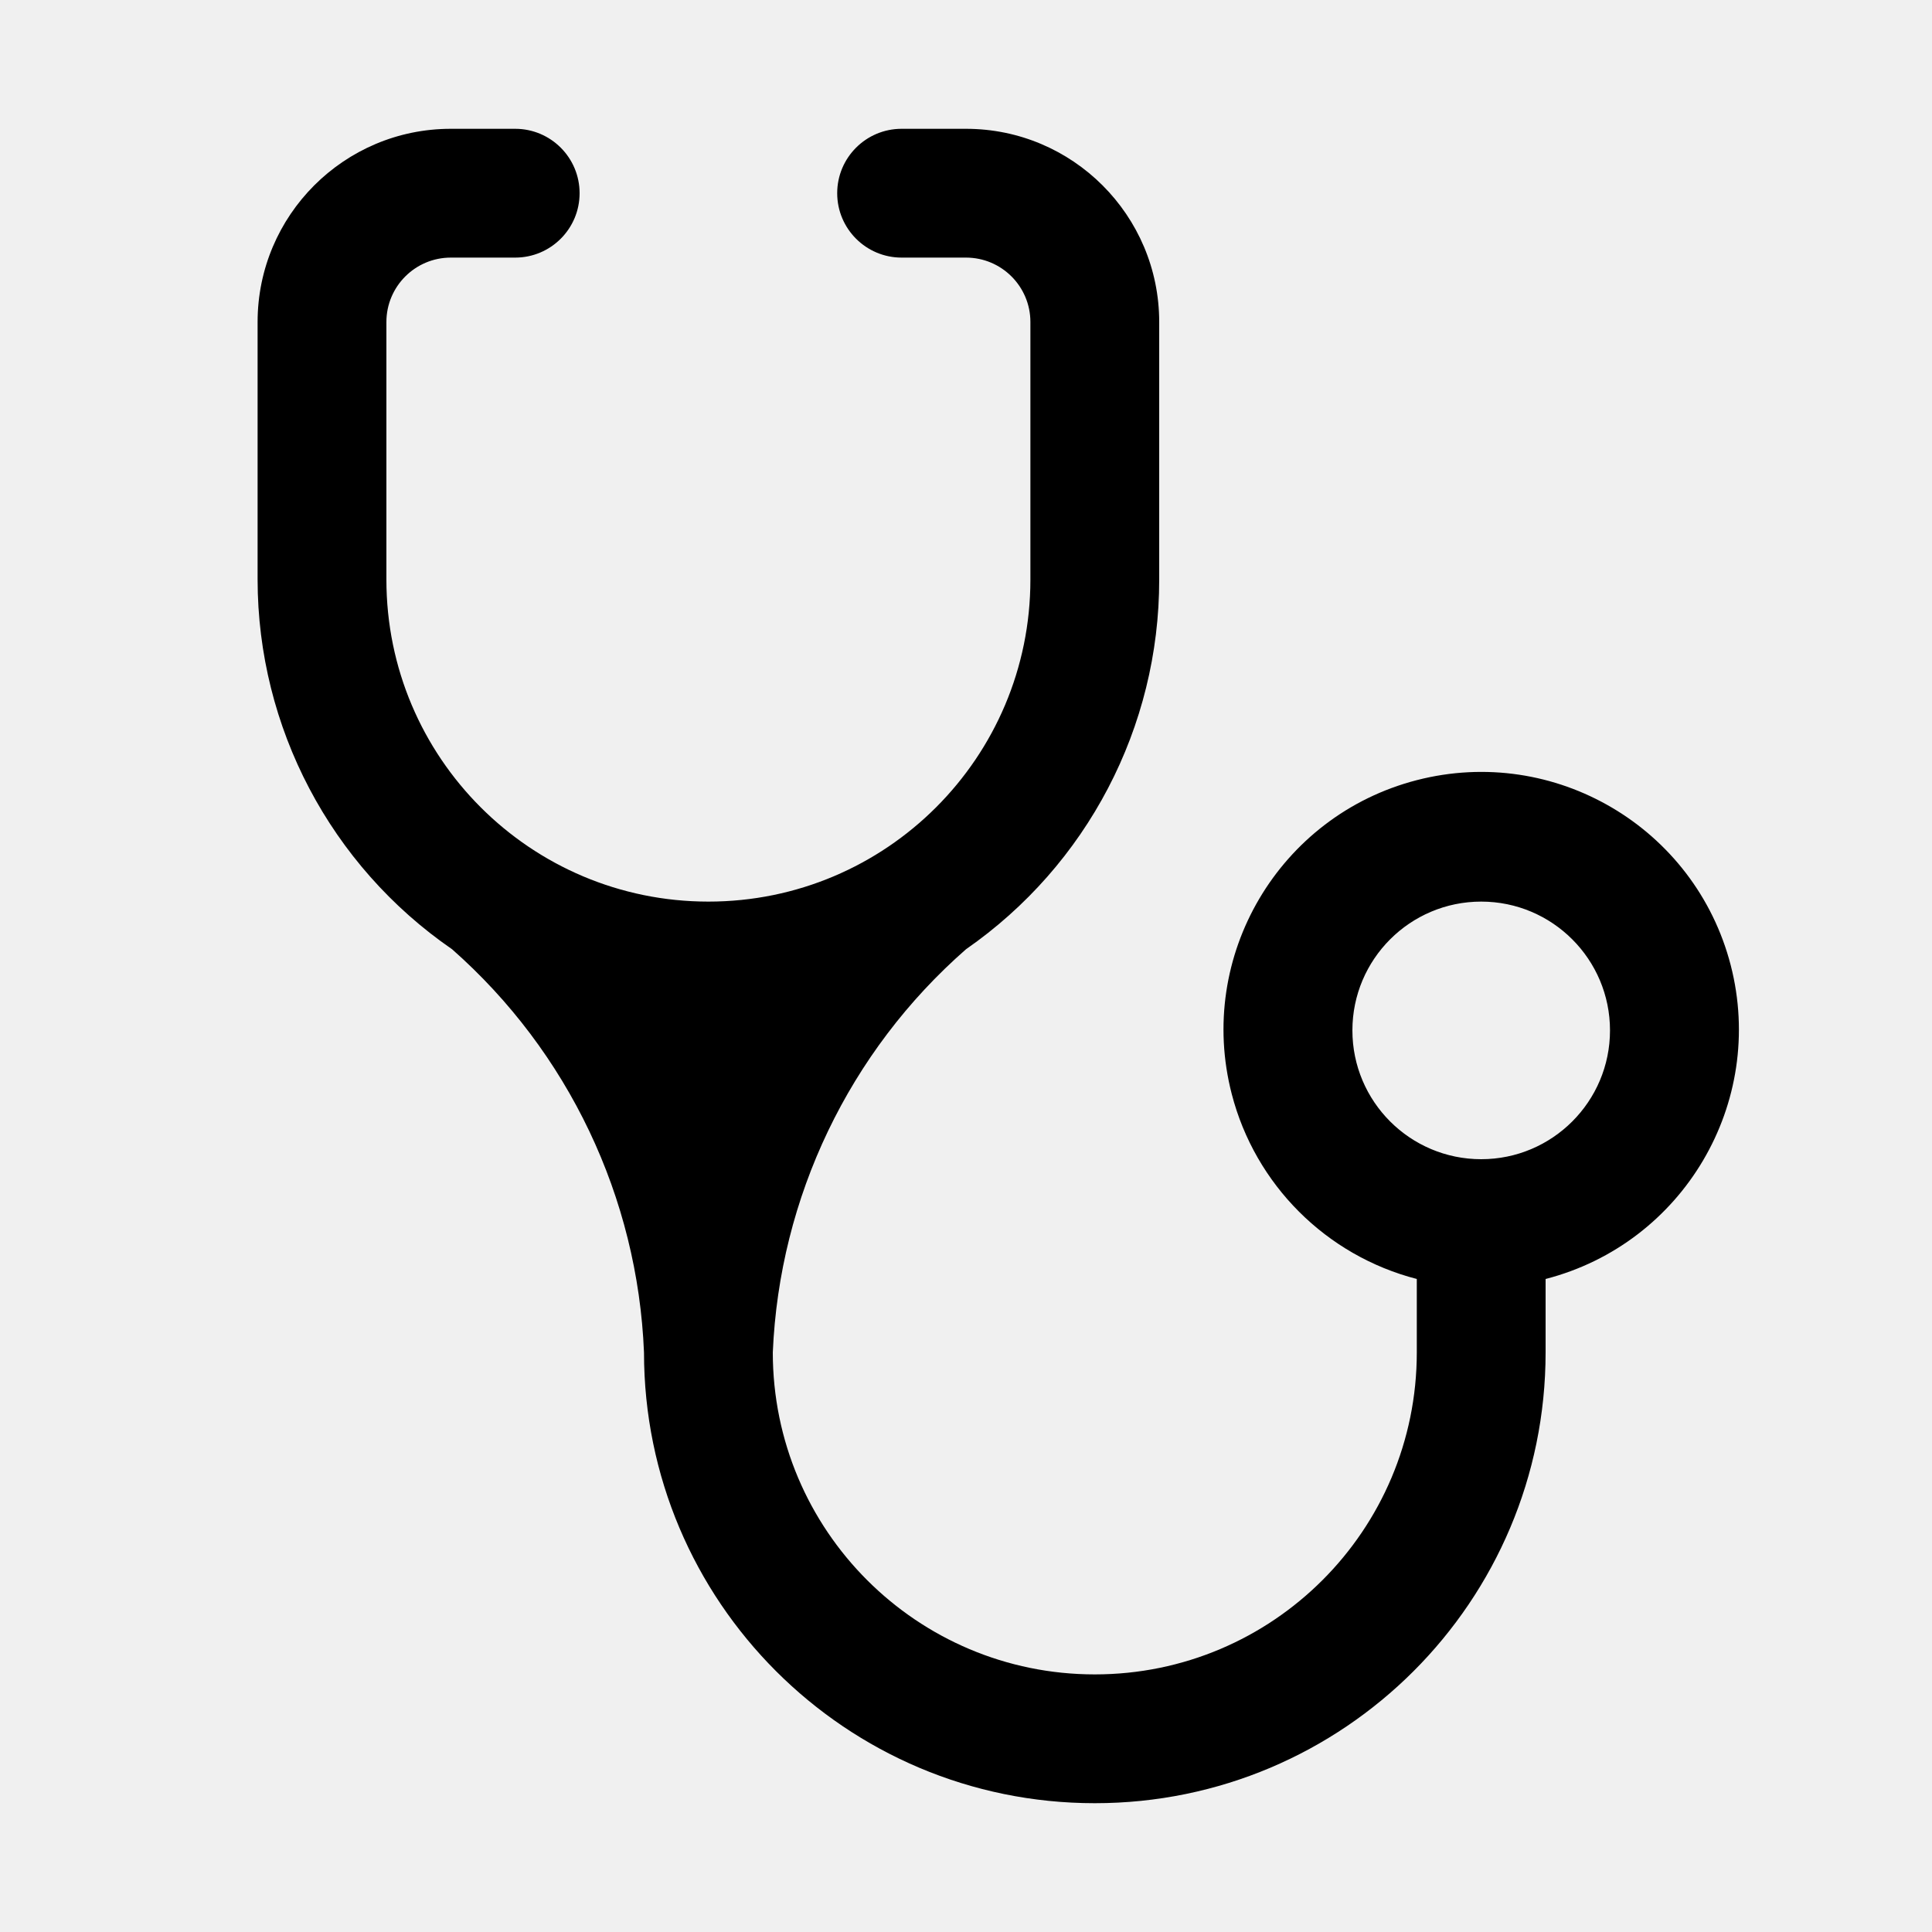
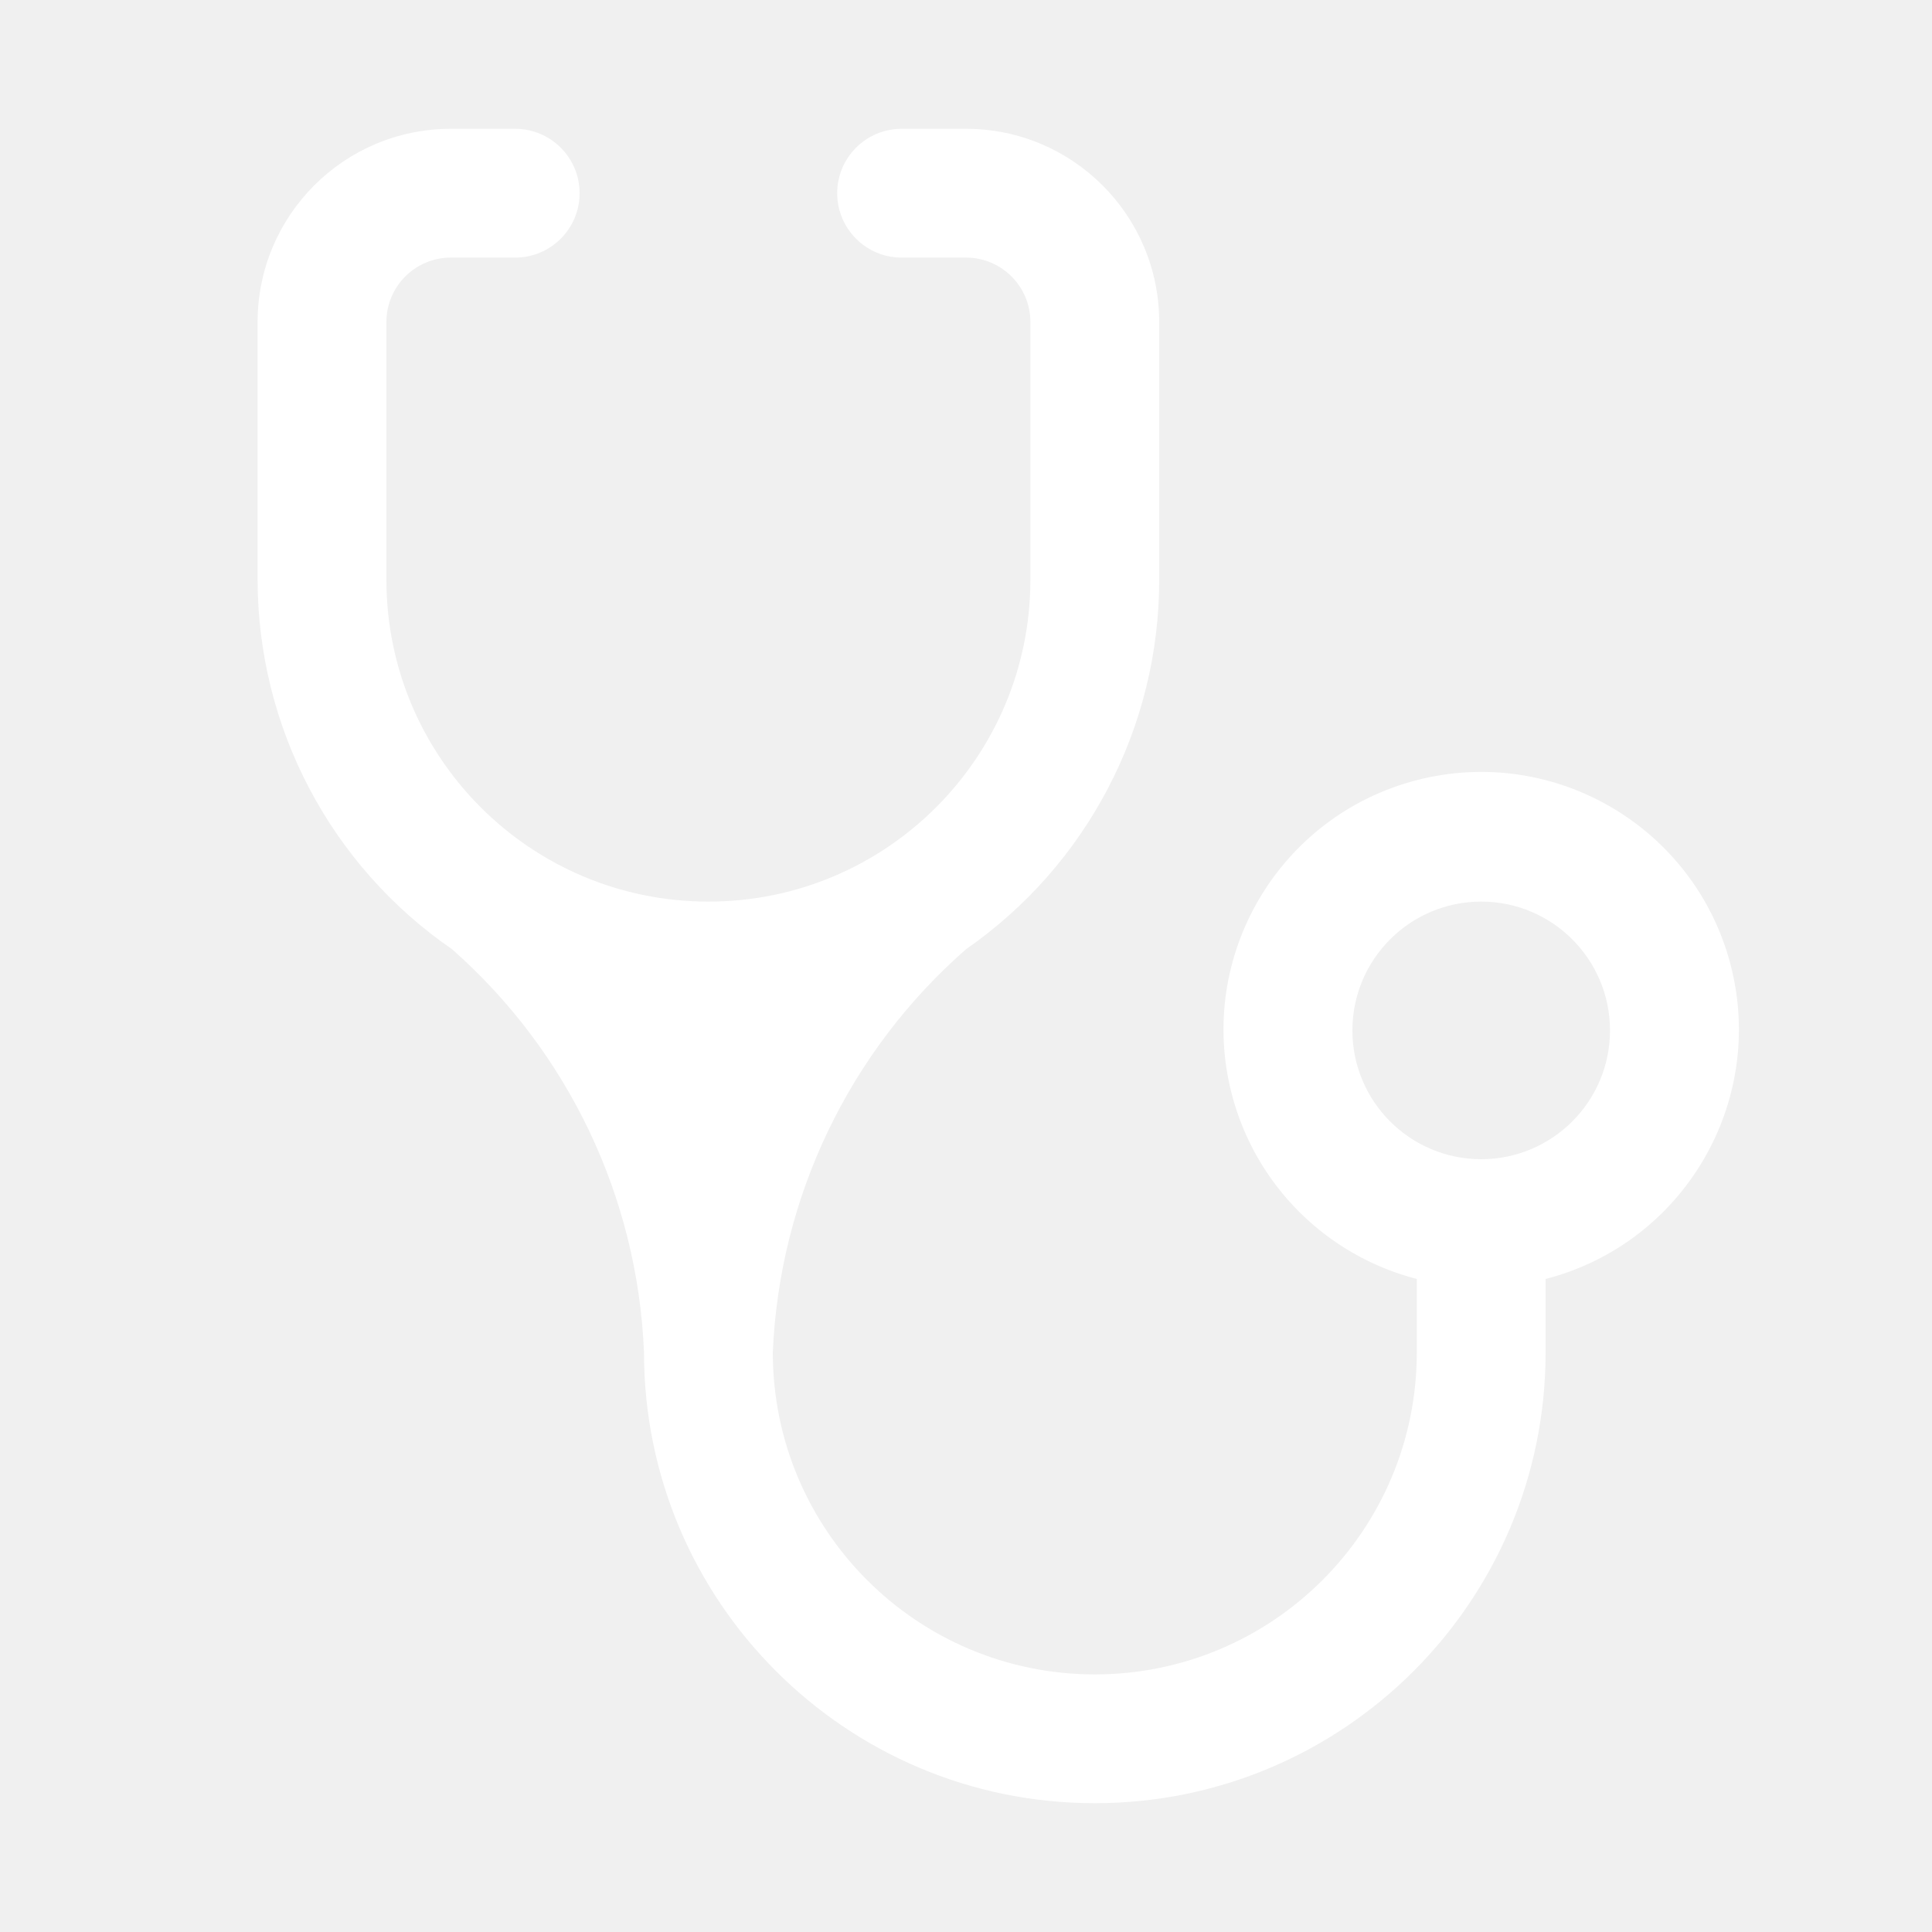
- <svg xmlns="http://www.w3.org/2000/svg" width="80px" height="80px" viewBox="0 0 15 15" version="1.1" id="doctor">
+ <svg xmlns="http://www.w3.org/2000/svg" fill="#fff" width="80px" height="80px" viewBox="0 0 15 15" version="1.1" id="doctor">
  <path d="M5.5,7C4.119,7,3,5.881,3,4.5l0,0v-2C3,2.224,3.224,2,3.5,2H4c0.276,0,0.5-0.224,0.5-0.5S4.276,1,4,1H3.5  C2.672,1,2,1.672,2,2.5v2c0.001,1.147,0.566,2.22,1.51,2.87l0,0C4.413,8.166,4.951,9.297,5,10.5C5,12.433,6.567,14,8.5,14  s3.5-1.567,3.5-3.5V9.93c1.069-0.276,1.713-1.367,1.437-2.437C13.16,6.424,12.069,5.781,11,6.057  C9.931,6.333,9.287,7.424,9.563,8.493C9.745,9.198,10.296,9.748,11,9.93v0.57c0,1.381-1.119,2.5-2.5,2.5S6,11.881,6,10.5  c0.051-1.204,0.593-2.336,1.5-3.13l0,0C8.44,6.717,9.001,5.645,9,4.5v-2C9,1.672,8.328,1,7.5,1H7  C6.724,1,6.5,1.224,6.5,1.5S6.724,2,7,2h0.5C7.776,2,8,2.224,8,2.5v2l0,0C8,5.881,6.881,7,5.5,7 M11.5,9  c-0.552,0-1-0.448-1-1s0.448-1,1-1s1,0.448,1,1S12.052,9,11.5,9z" />
</svg>
